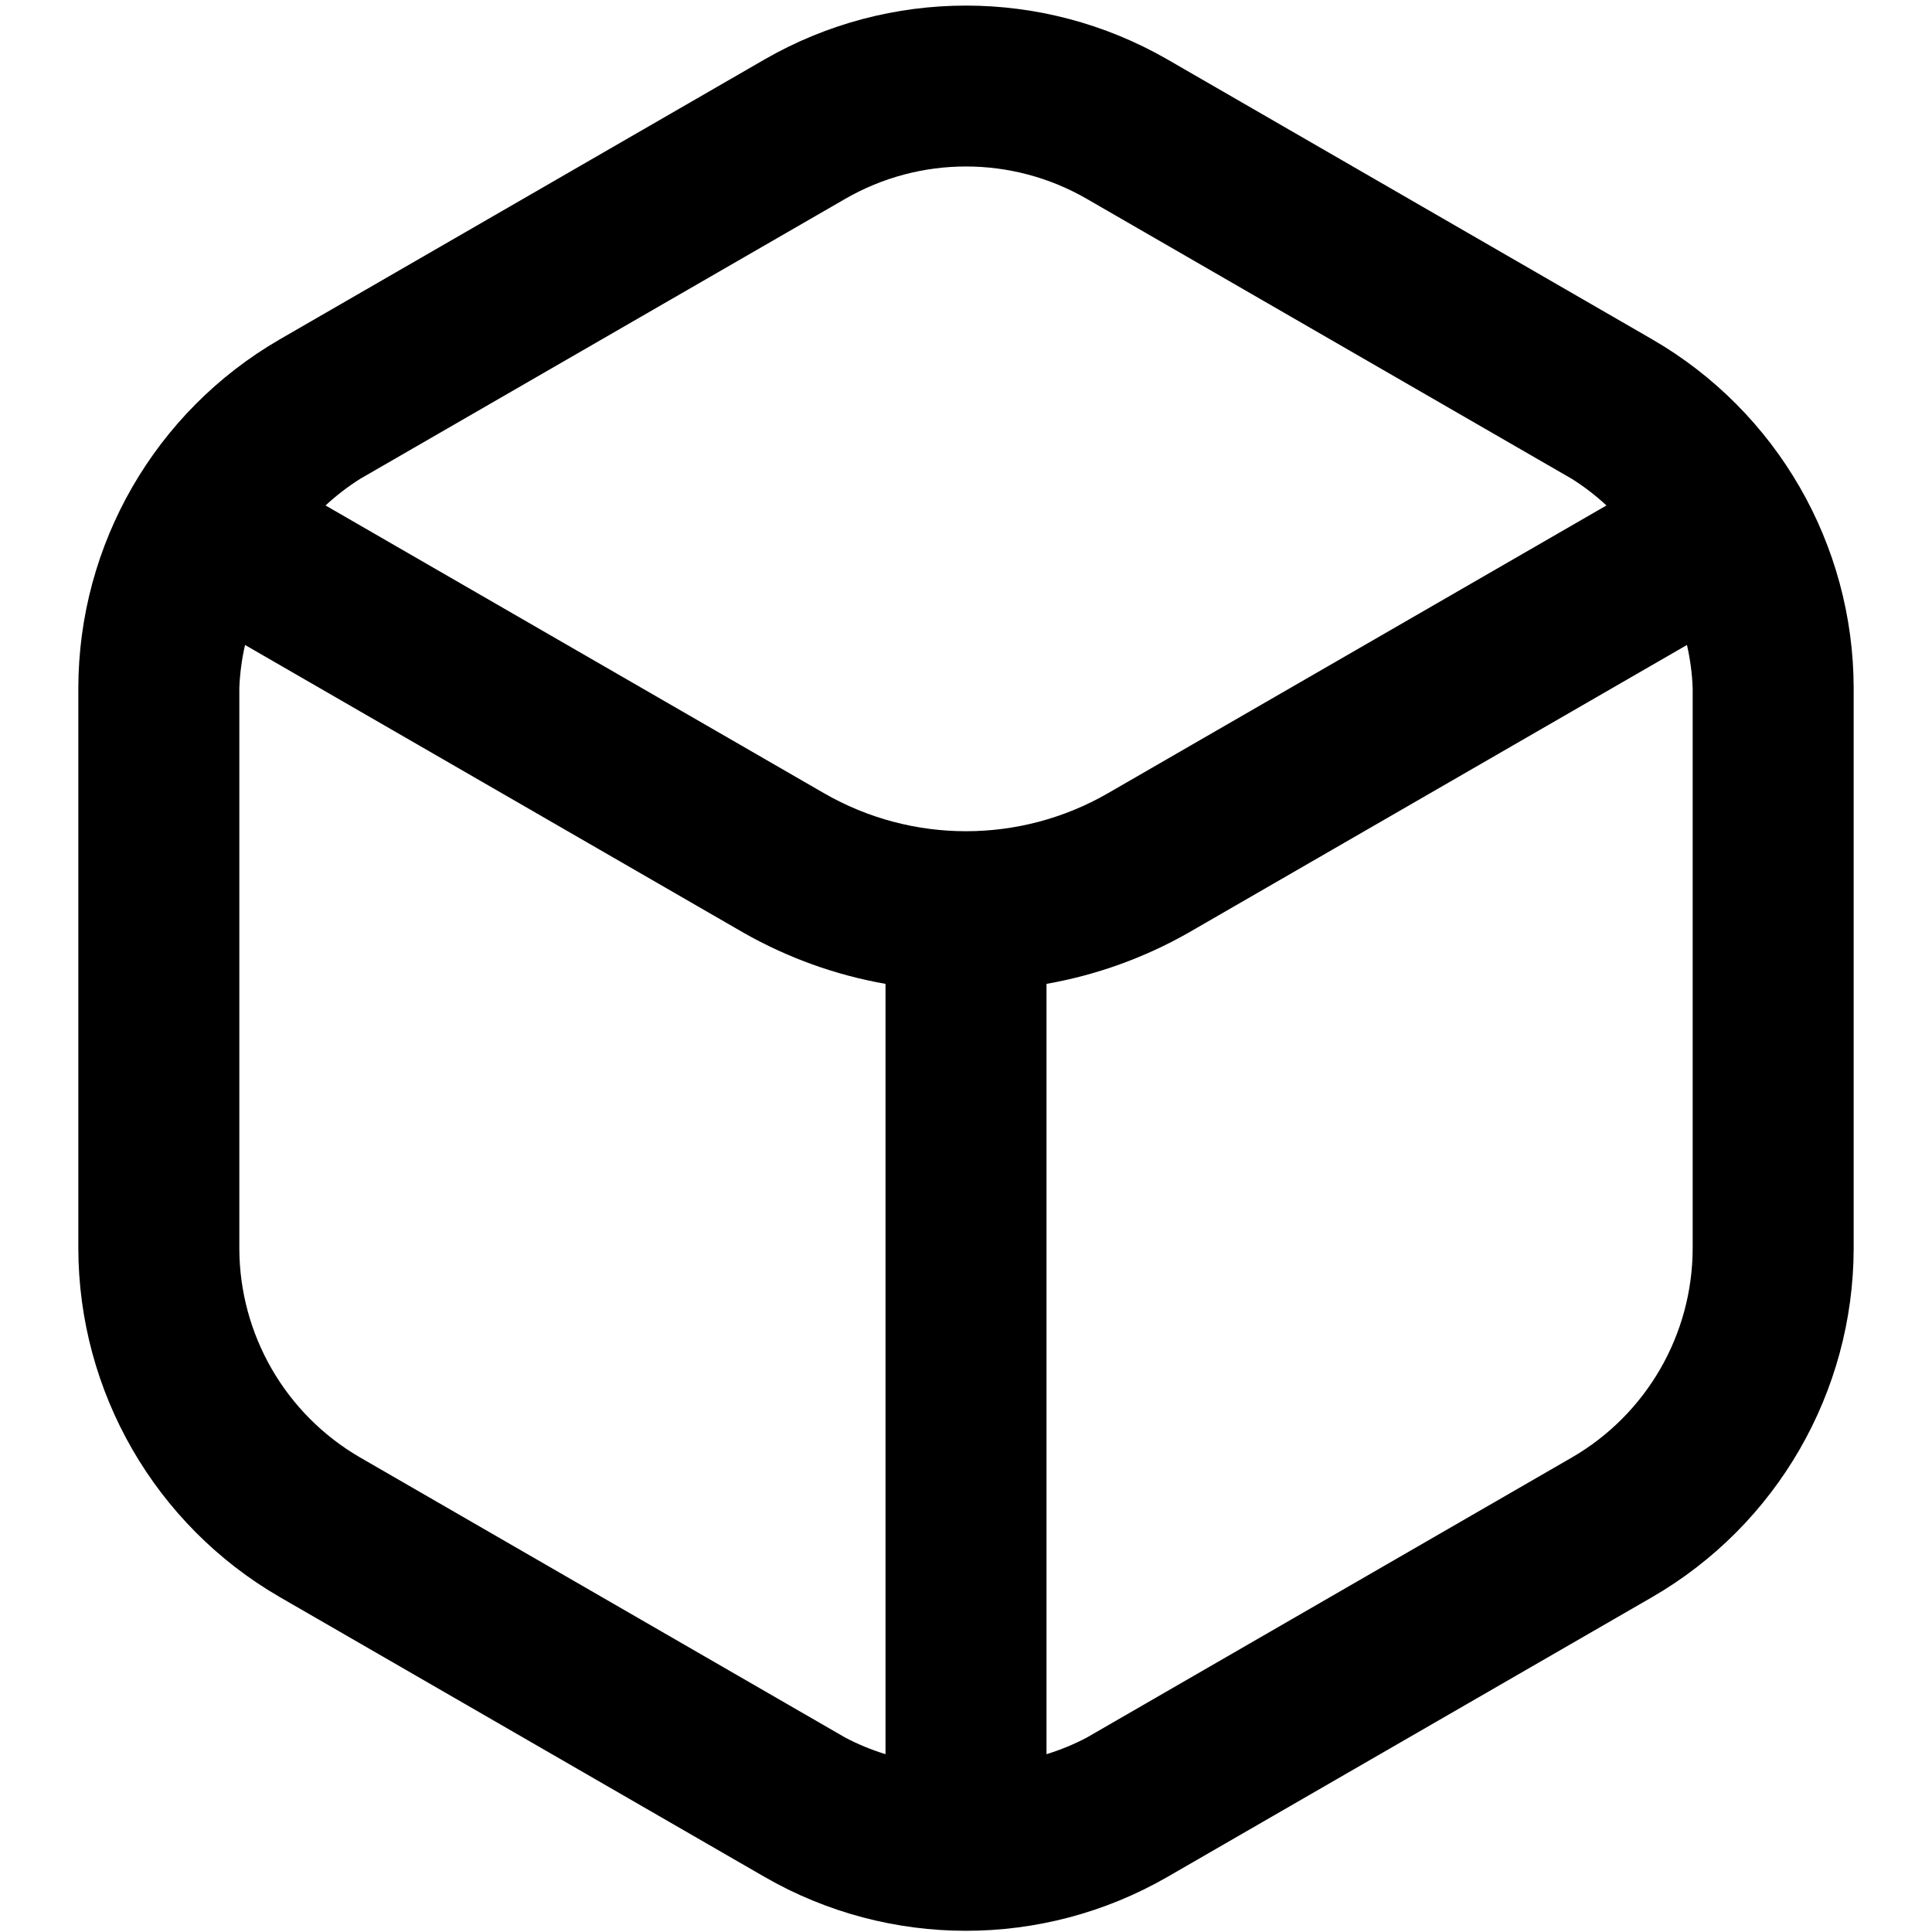
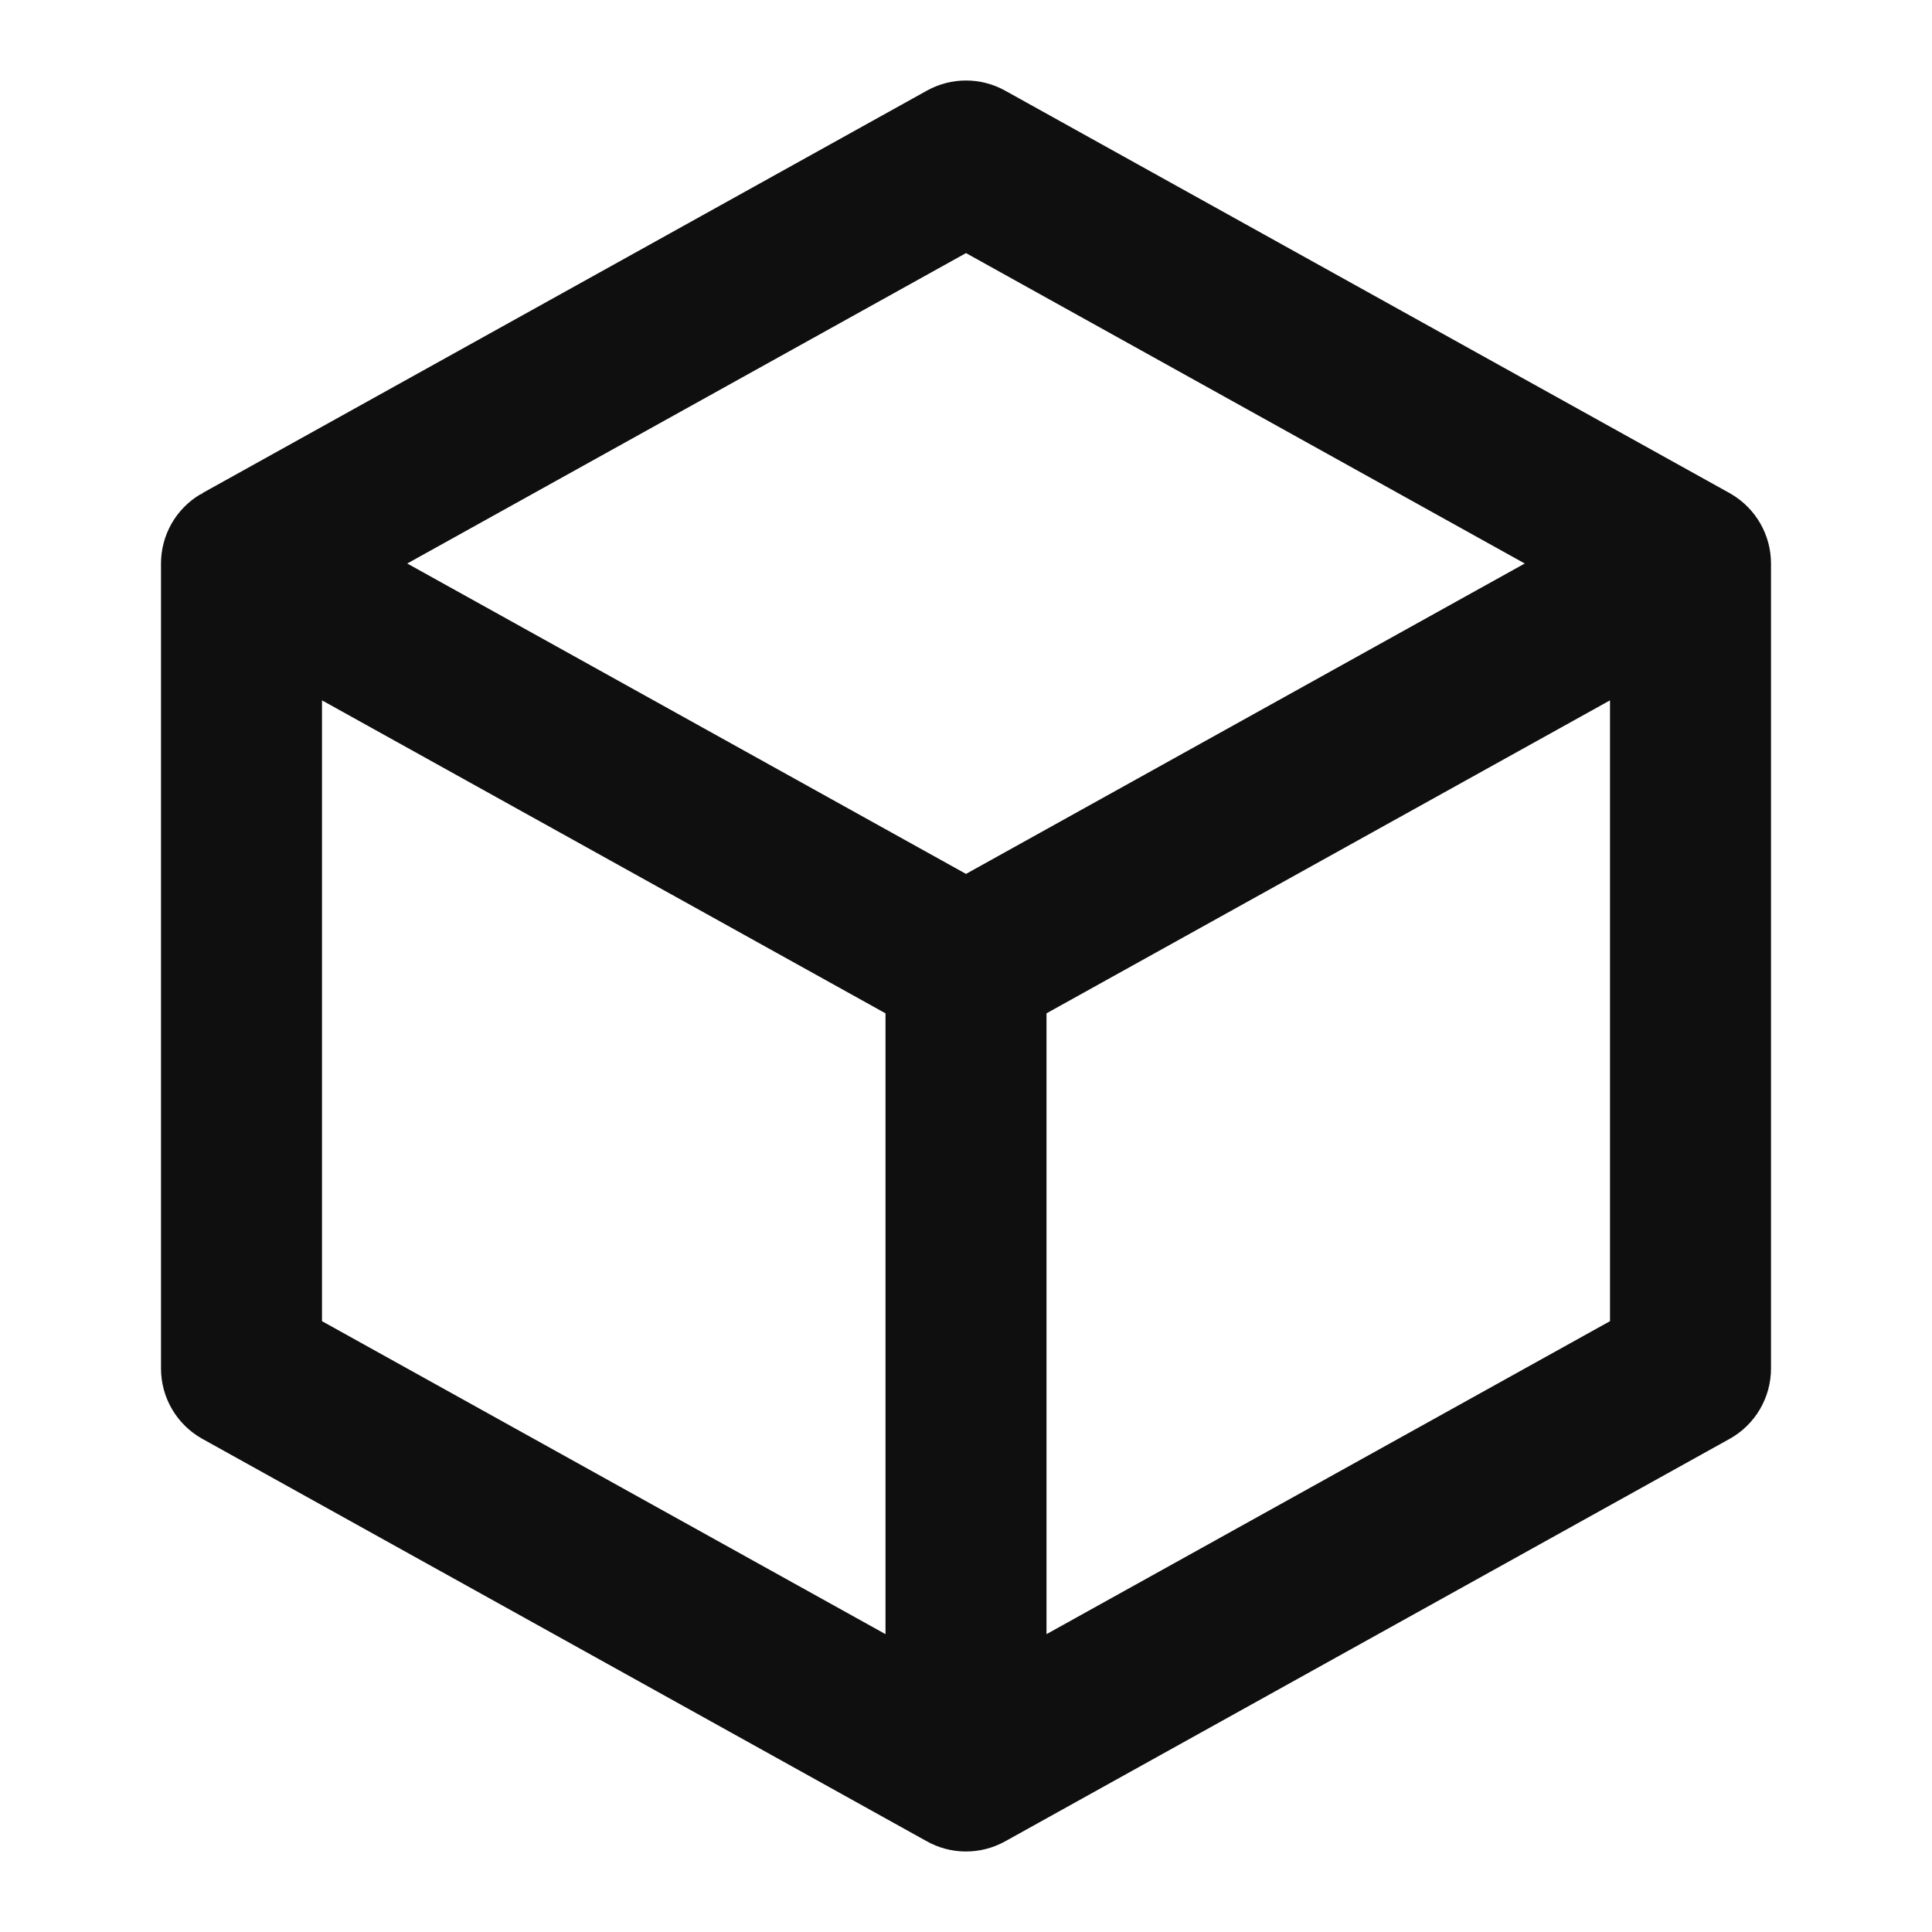
- <svg xmlns="http://www.w3.org/2000/svg" id="Layer_1" data-name="Layer 1" viewBox="0 0 24 24" width="512" height="512">
-   <path d="M20.527,4.217,14.5.737a5.015,5.015,0,0,0-5,0L3.473,4.217a5.014,5.014,0,0,0-2.5,4.33v6.96a5.016,5.016,0,0,0,2.5,4.331L9.5,23.317a5.012,5.012,0,0,0,5,0l6.027-3.479a5.016,5.016,0,0,0,2.5-4.331V8.547A5.014,5.014,0,0,0,20.527,4.217ZM10.5,2.47a3,3,0,0,1,3,0l6.027,3.479a2.945,2.945,0,0,1,.429.33L13.763,9.854a3.53,3.53,0,0,1-3.526,0L4.044,6.279a2.945,2.945,0,0,1,.429-.33ZM4.473,18.105a3.008,3.008,0,0,1-1.5-2.6V8.547a2.893,2.893,0,0,1,.071-.535l6.193,3.575A5.491,5.491,0,0,0,11,12.222v9.569a2.892,2.892,0,0,1-.5-.206Zm16.554-2.6a3.008,3.008,0,0,1-1.5,2.6L13.5,21.585a2.892,2.892,0,0,1-.5.206V12.222a5.491,5.491,0,0,0,1.763-.635l6.193-3.575a2.893,2.893,0,0,1,.071.535Z" />
+ <svg xmlns="http://www.w3.org/2000/svg" width="800px" height="800px" viewBox="0 0 24 24" fill="none">
+   <path fill-rule="evenodd" clip-rule="evenodd" d="M11.514 1.126C11.816 0.958 12.184 0.958 12.486 1.126L21.485 6.125C21.492 6.129 21.5 6.134 21.507 6.138C21.812 6.318 22 6.646 22 7V17C22 17.363 21.803 17.698 21.486 17.874L12.486 22.874C12.179 23.044 11.806 23.042 11.502 22.867L2.514 17.874C2.197 17.698 2 17.363 2 17V7C2 6.646 2.187 6.318 2.493 6.138L2.507 6.138L2.514 6.126L11.514 1.126ZM12 10.856L5.059 7L12 3.144L18.941 7L12 10.856ZM4 8.7V16.412L11 20.3V12.588L4 8.7ZM13 12.588V20.3L20 16.412V8.7L13 12.588Z" fill="#0F0F0F" />
</svg>
